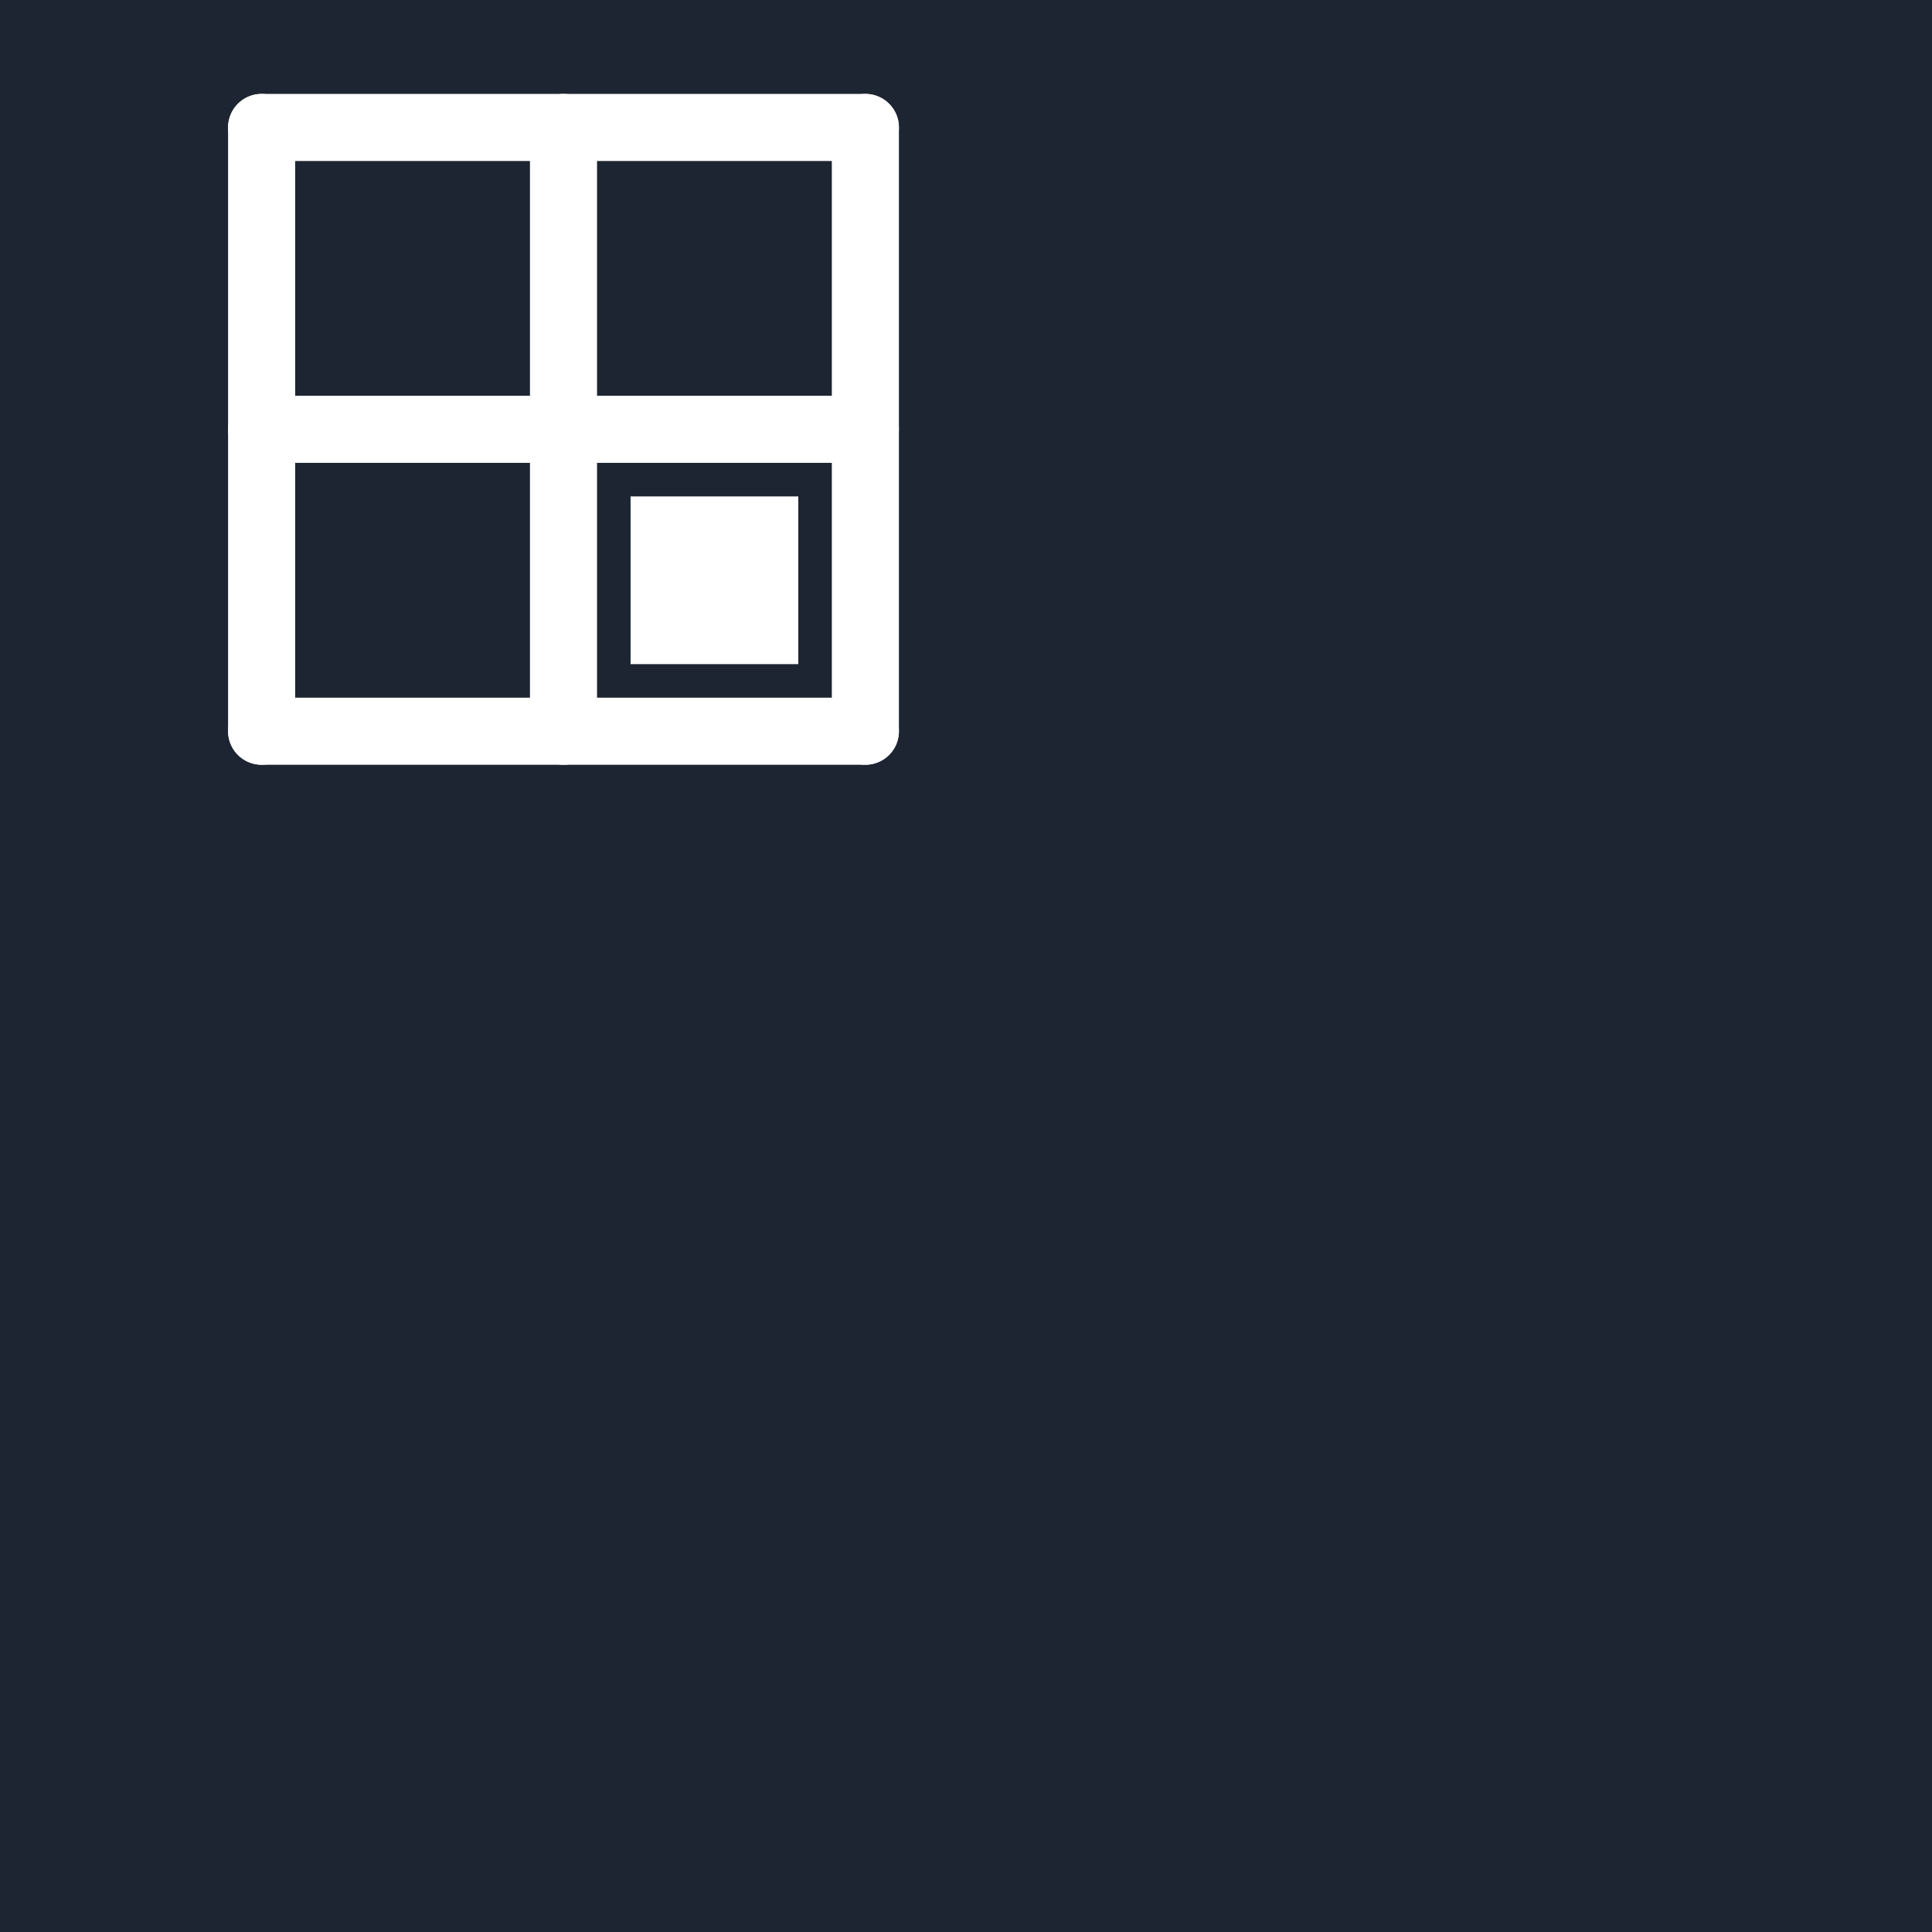
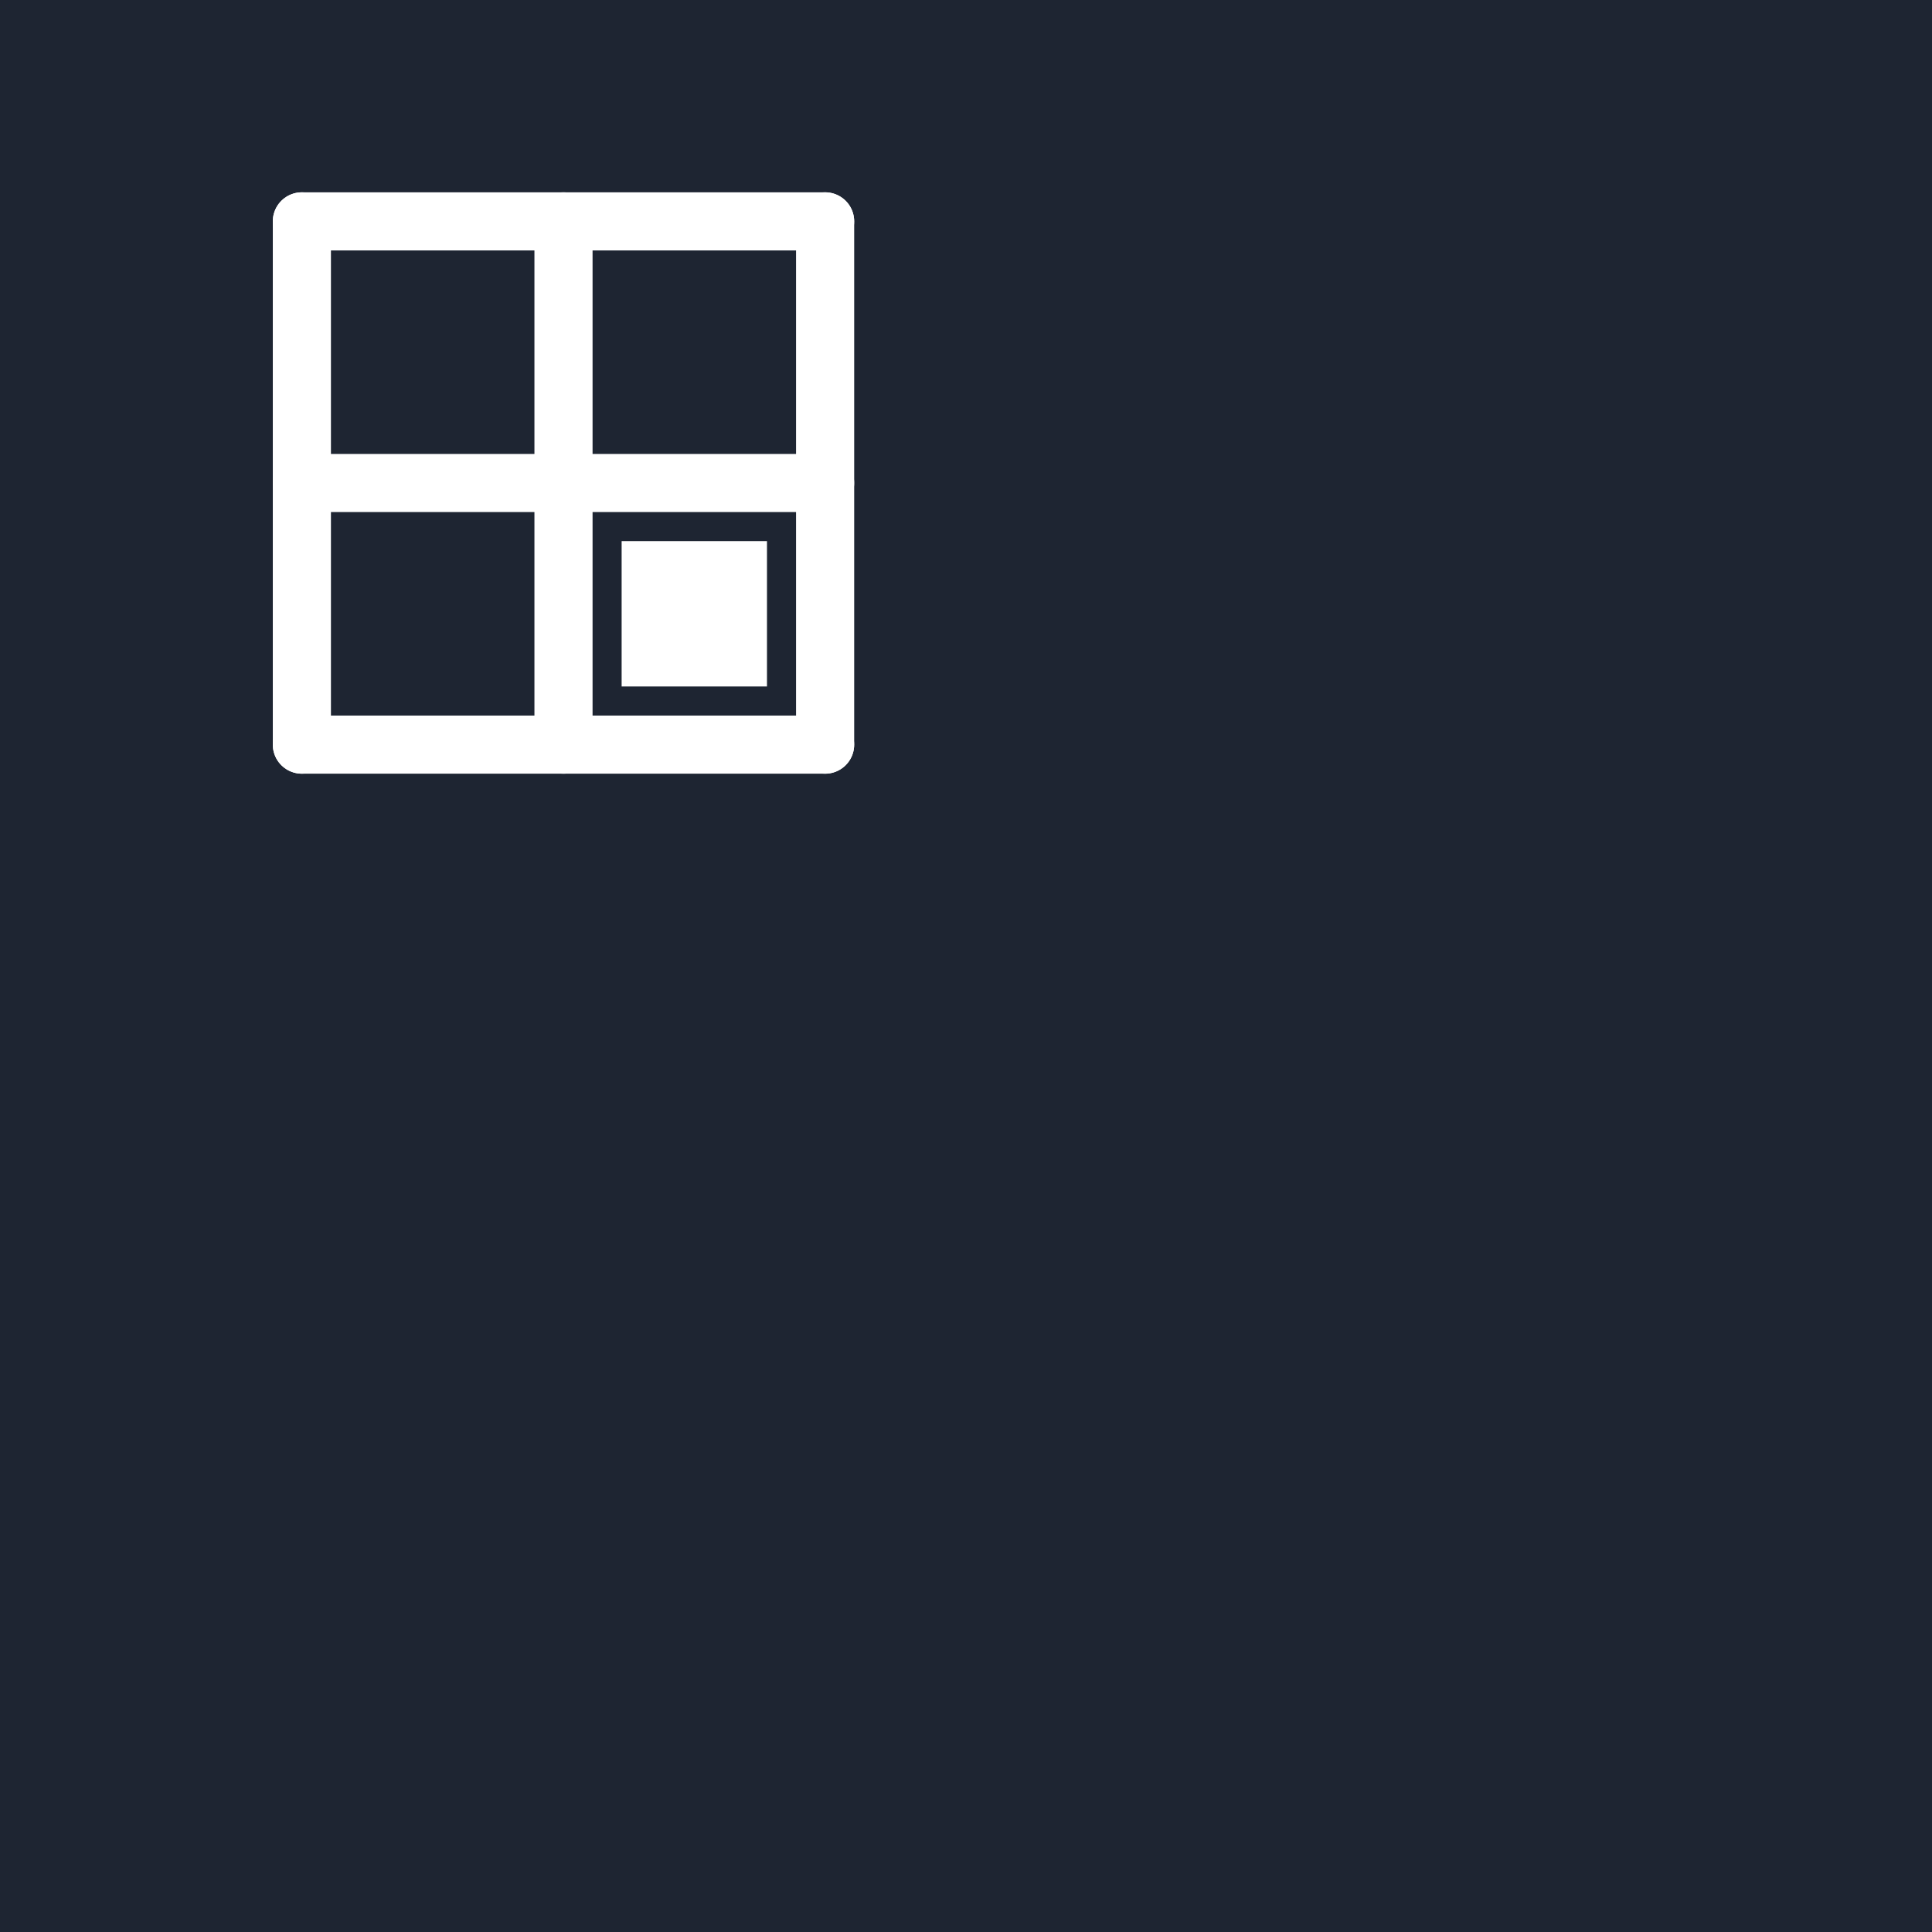
<svg xmlns="http://www.w3.org/2000/svg" viewBox="0 0 144 144">
  <rect x="0" y="0" width="144" height="144" fill="#1e2532" />
-   <line x1="19.5" y1="9.5" x2="64.5" y2="9.5" stroke="#ffffff" stroke-width="5" stroke-linecap="round" />
-   <line x1="19.5" y1="9.5" x2="19.5" y2="54.5" stroke="#ffffff" stroke-width="5" stroke-linecap="round" />
-   <line x1="64.5" y1="9.5" x2="64.5" y2="54.5" stroke="#ffffff" stroke-width="5" stroke-linecap="round" />
-   <line x1="19.5" y1="54.5" x2="64.5" y2="54.5" stroke="#ffffff" stroke-width="5" stroke-linecap="round" />
-   <line x1="42" y1="9.5" x2="42" y2="54.5" stroke="#ffffff" stroke-width="5" stroke-linecap="round" />
-   <line x1="19.5" y1="32" x2="64.5" y2="32" stroke="#ffffff" stroke-width="5" stroke-linecap="round" />
-   <rect x="47" y="37" width="12.5" height="12.5" fill="#ffffff" />
+   <line x1="22.5" y1="16.5" x2="61.5" y2="16.5" stroke="#ffffff" stroke-width="4.333" stroke-linecap="round" />
+   <line x1="22.5" y1="16.5" x2="22.5" y2="55.5" stroke="#ffffff" stroke-width="4.333" stroke-linecap="round" />
+   <line x1="61.5" y1="16.5" x2="61.5" y2="55.5" stroke="#ffffff" stroke-width="4.333" stroke-linecap="round" />
+   <line x1="22.5" y1="55.5" x2="61.5" y2="55.5" stroke="#ffffff" stroke-width="4.333" stroke-linecap="round" />
+   <line x1="42" y1="16.5" x2="42" y2="55.5" stroke="#ffffff" stroke-width="4.333" stroke-linecap="round" />
+   <line x1="22.5" y1="36" x2="61.5" y2="36" stroke="#ffffff" stroke-width="4.333" stroke-linecap="round" />
+   <rect x="46.333" y="40.333" width="10.833" height="10.833" fill="#ffffff" />
</svg>
